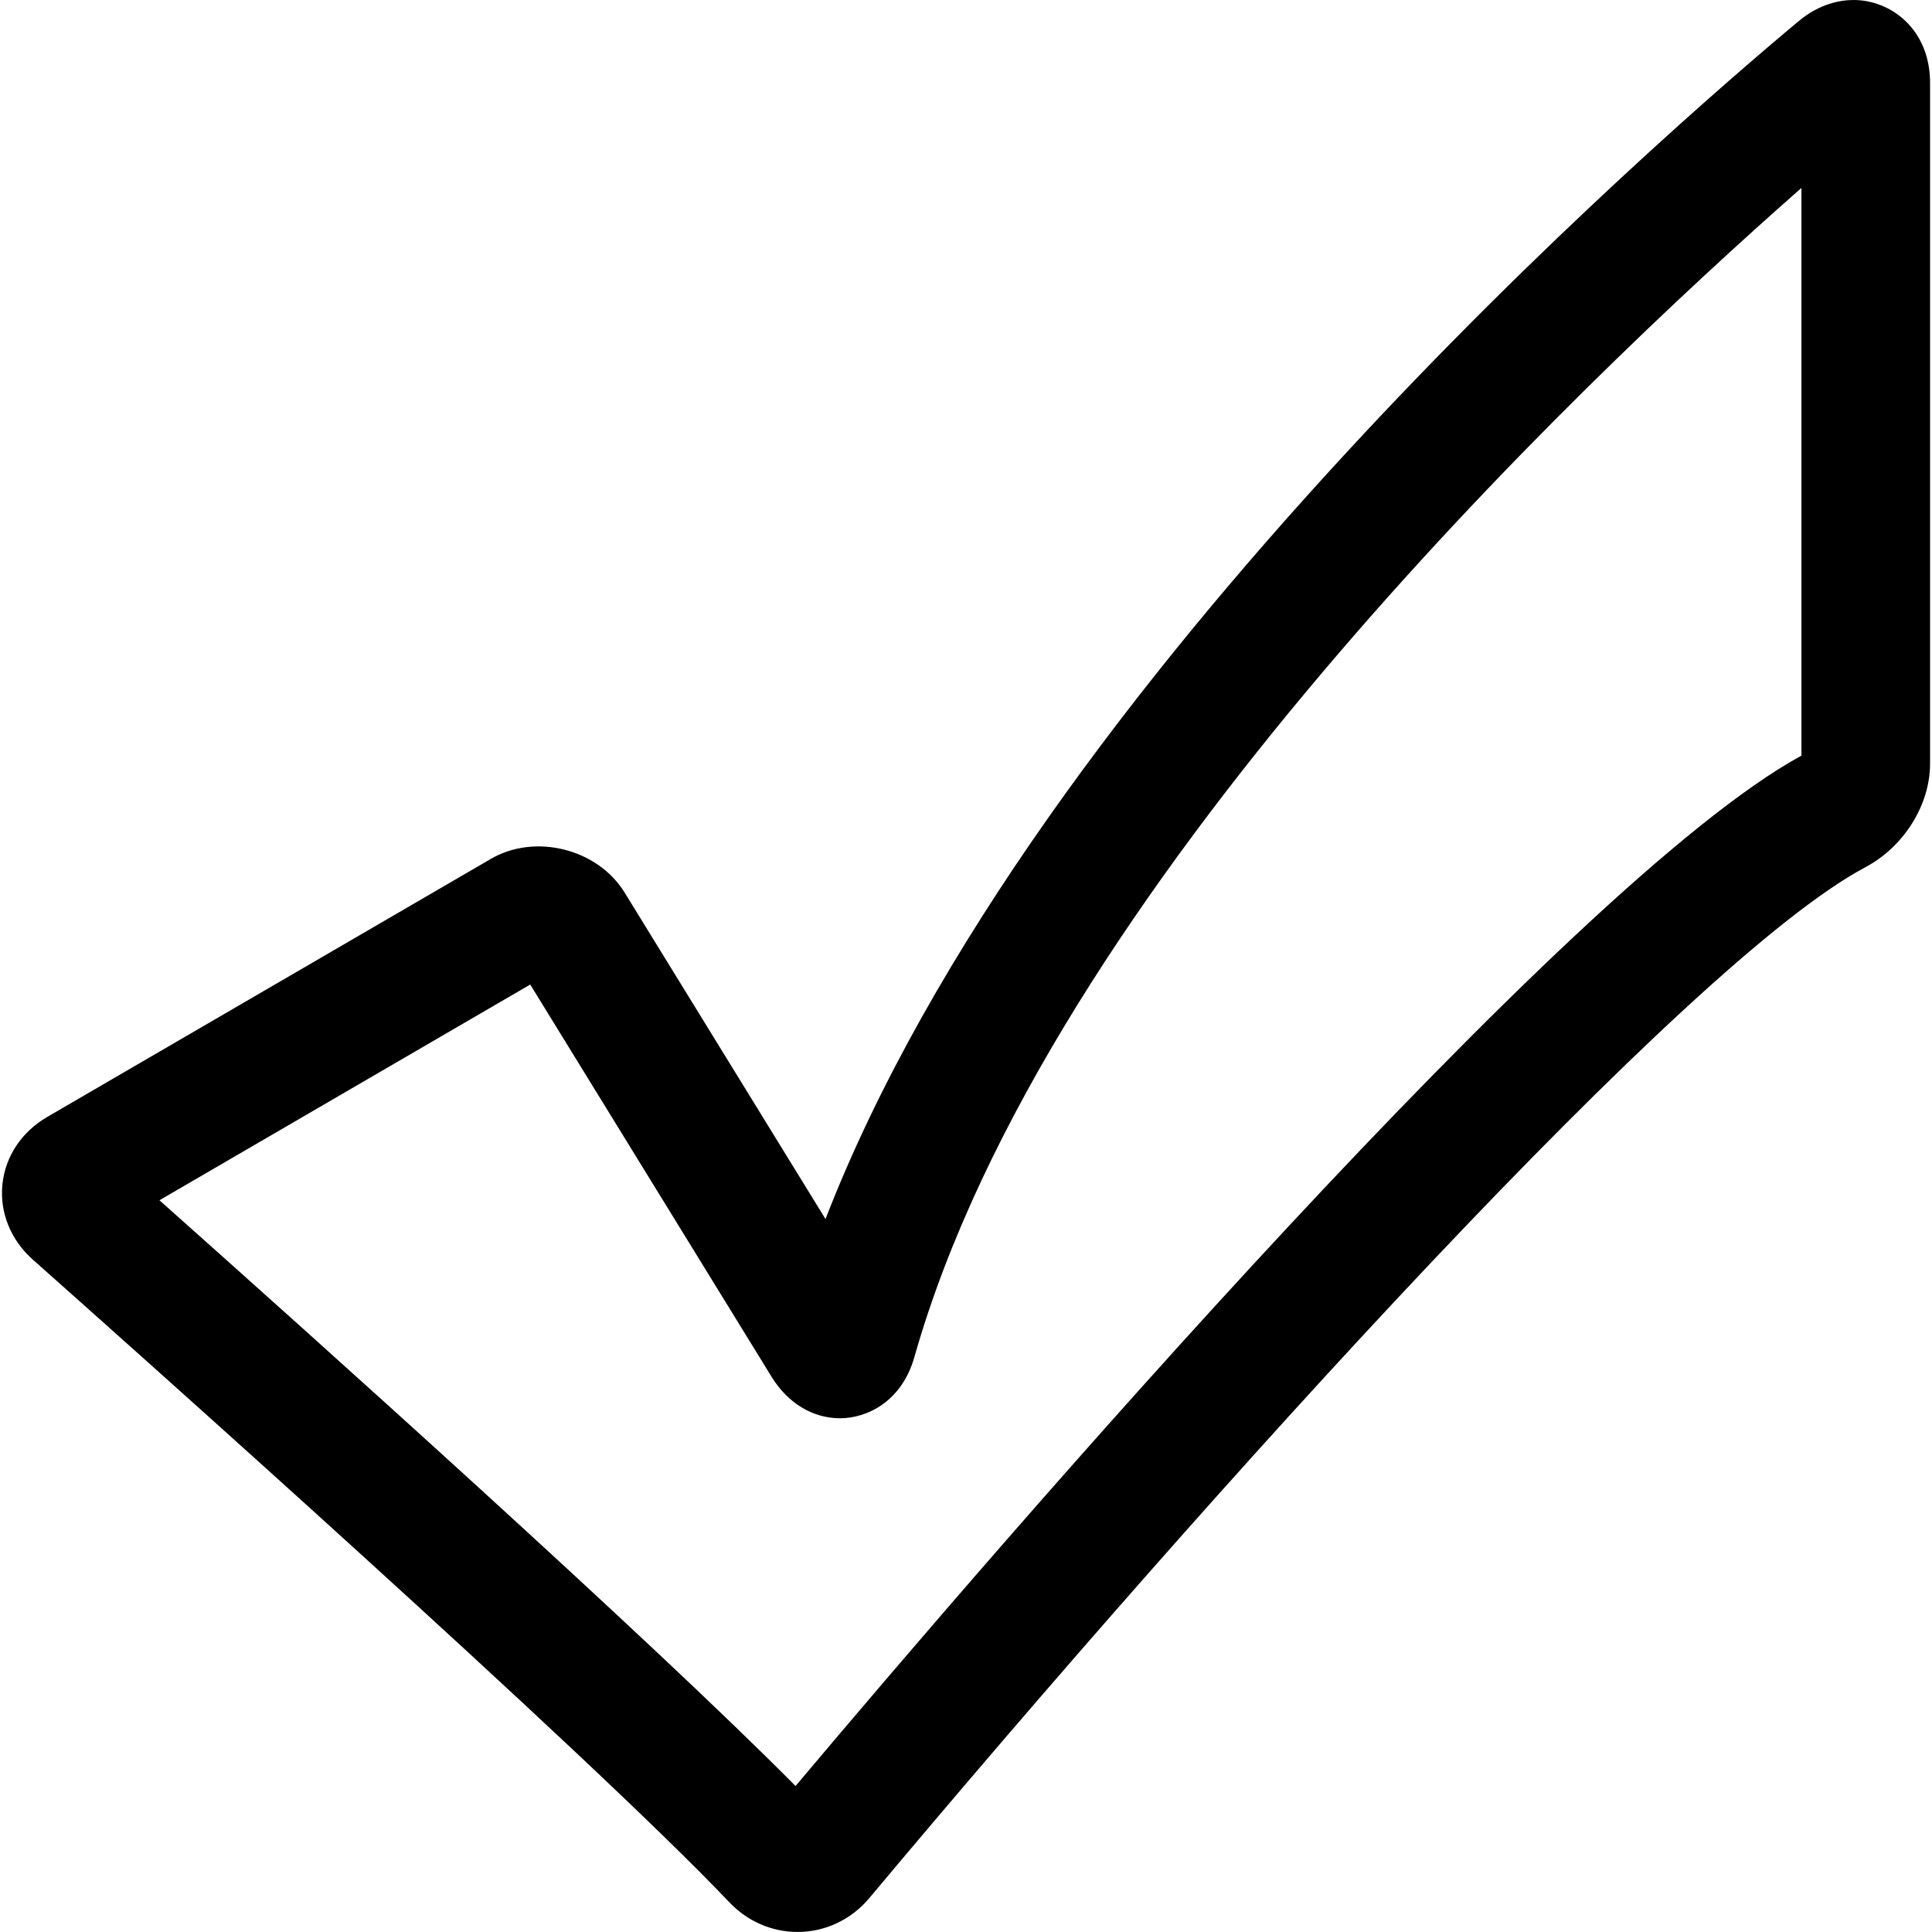
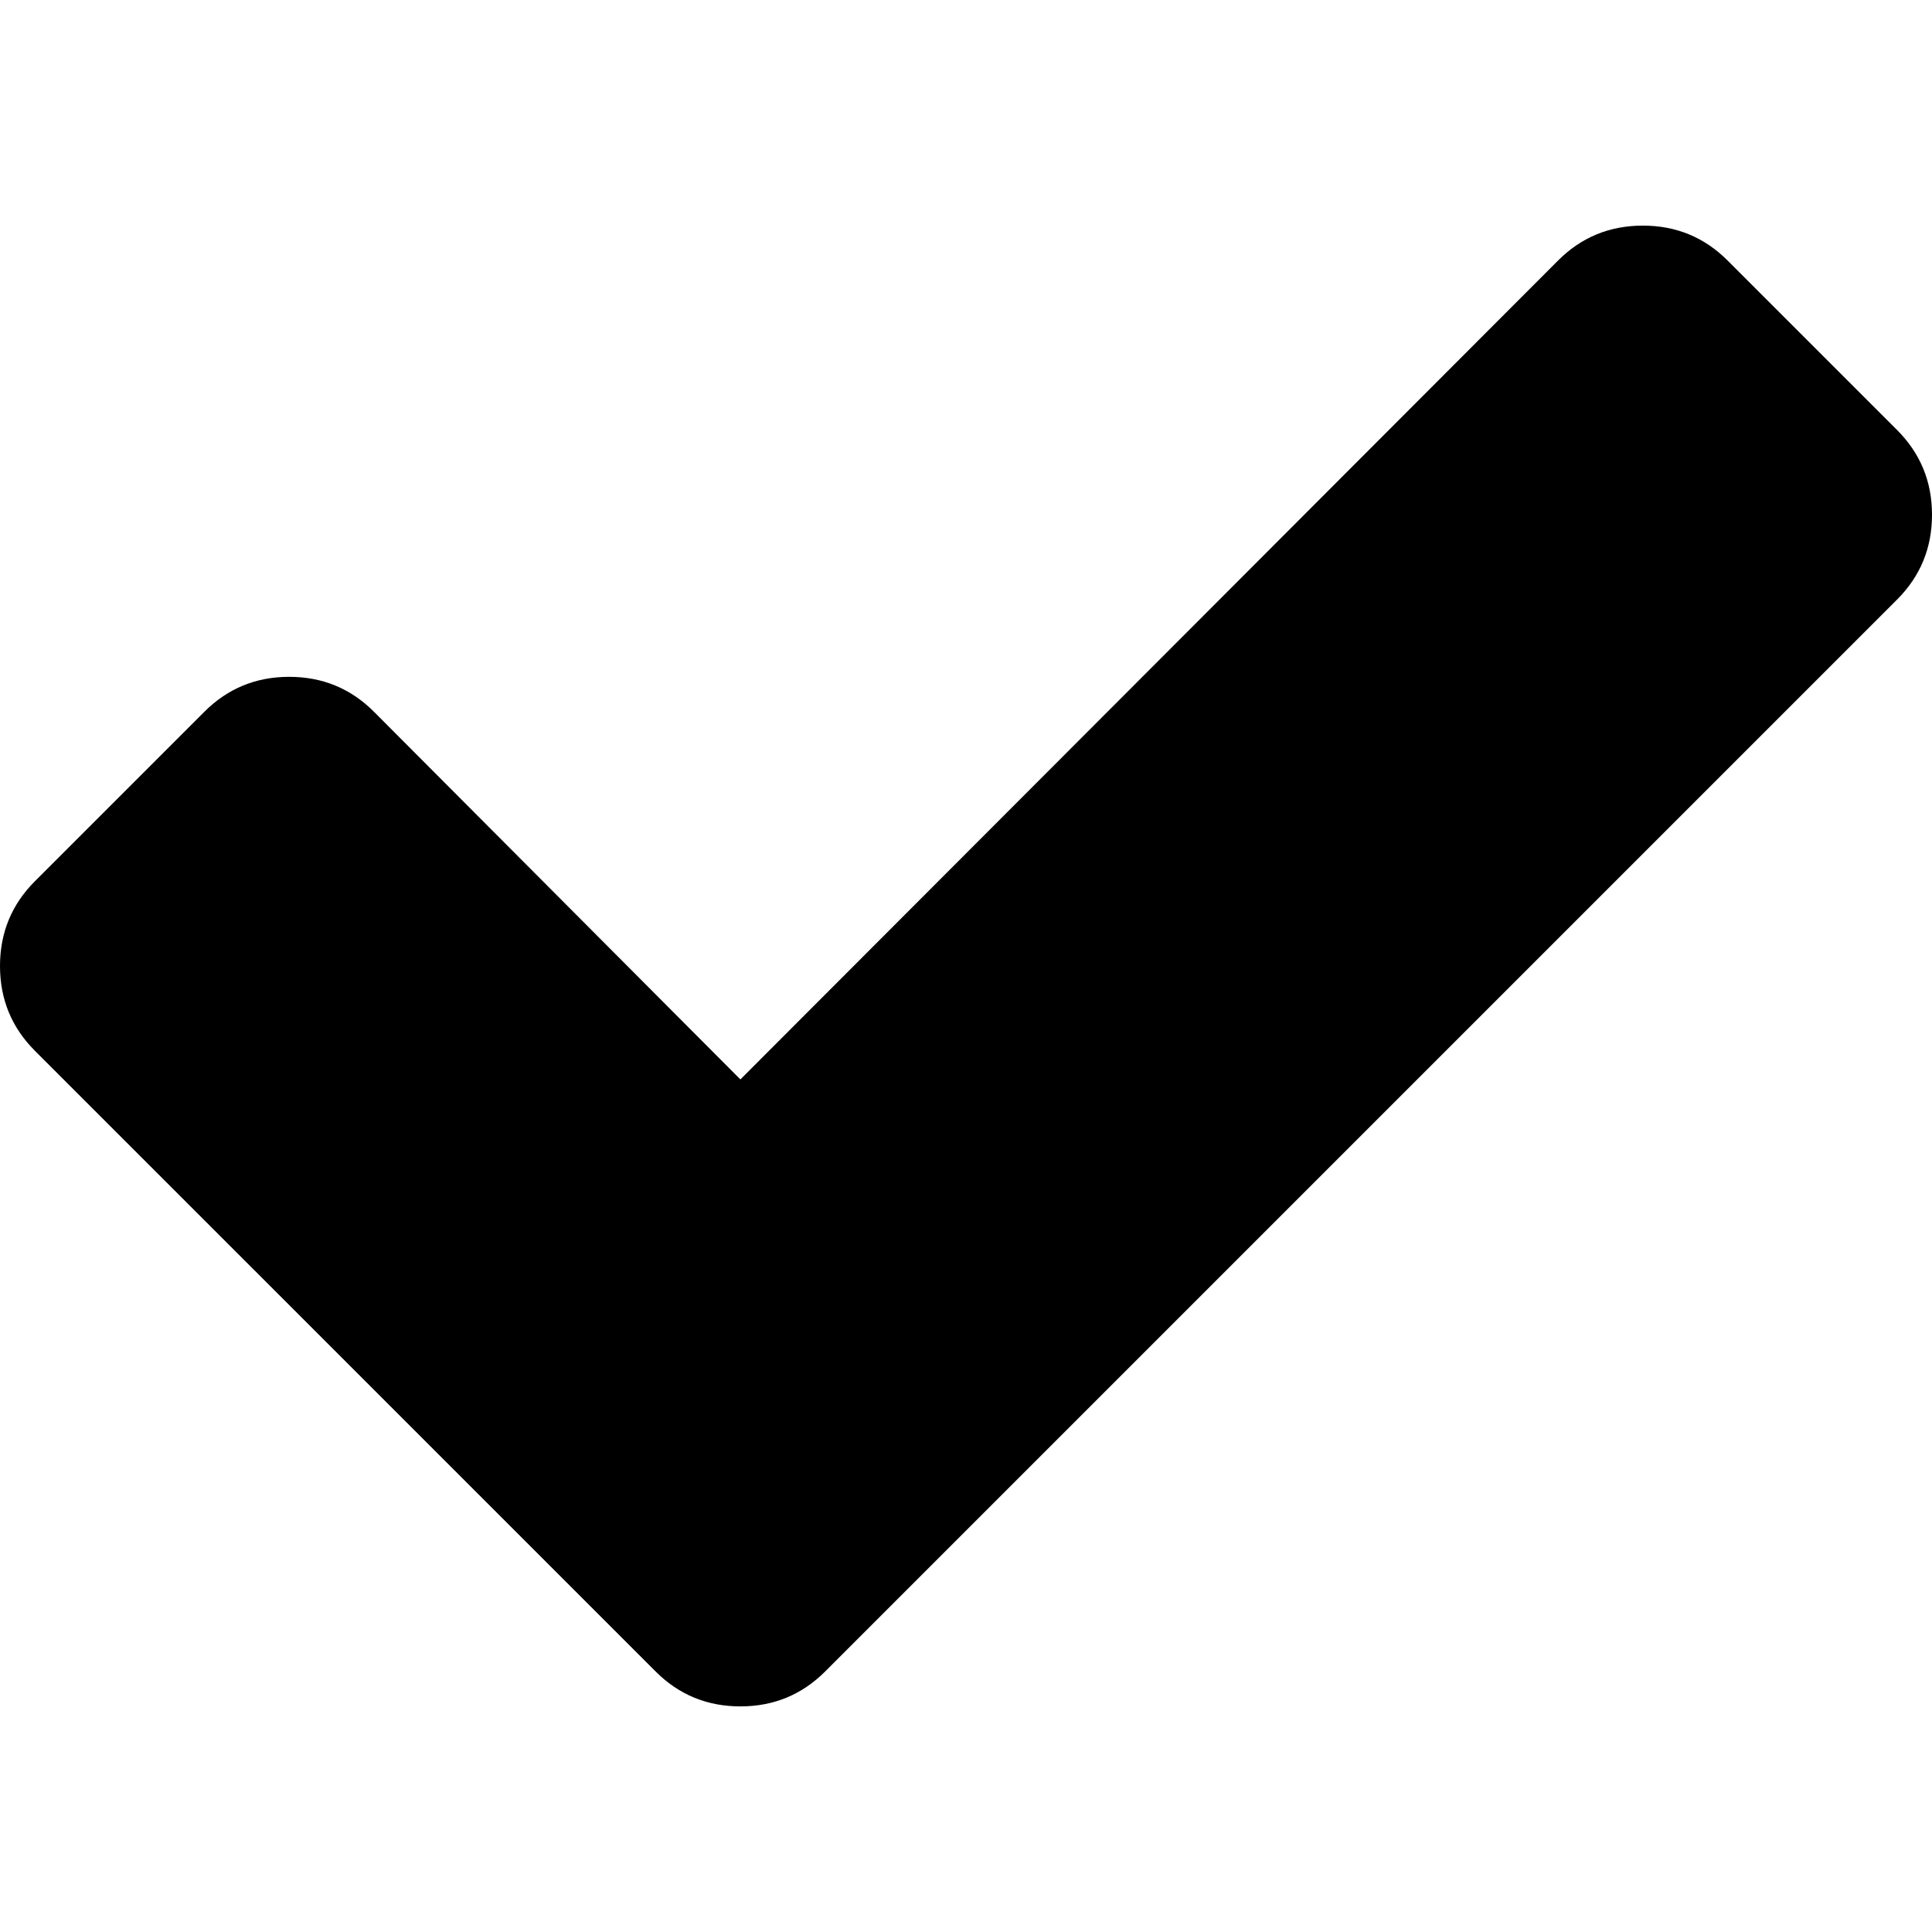
- <svg xmlns="http://www.w3.org/2000/svg" version="1.1" id="Capa_1" x="0px" y="0px" width="45.102px" height="45.102px" viewBox="0 0 45.102 45.102" style="enable-background:new 0 0 45.102 45.102;" xml:space="preserve">
-   <g>
-     <g>
-       <path d="M17.021,44.403c0.427,0.45,0.995,0.698,1.601,0.698c0.641,0,1.25-0.287,1.672-0.791    c8.155-9.735,19.136-21.879,23.248-24.062c0.906-0.482,1.515-1.456,1.515-2.423V1.933C45.056,0.678,44.137,0,43.272,0    c-0.314,0-0.795,0.086-1.283,0.494C38.922,3.05,24.179,15.795,19.271,28.458l-4.691-7.624c-0.63-1.02-2.088-1.386-3.122-0.783    L1.102,26.075c-0.599,0.349-0.981,0.924-1.046,1.579c-0.065,0.654,0.194,1.294,0.714,1.755    C2.909,31.309,13.747,40.952,17.021,44.403z M12.378,22.984l5.636,9.16c0.378,0.613,0.96,0.965,1.597,0.965    c0.613,0,1.437-0.375,1.736-1.432c3.091-10.901,15.443-22.661,20.707-27.29v13.253c-5.462,2.98-18.68,18.348-23.482,24.054    c-3.429-3.461-11.281-10.499-14.85-13.674L12.378,22.984z" />
-     </g>
-   </g>
-   <g>
- </g>
-   <g>
- </g>
-   <g>
- </g>
-   <g>
- </g>
-   <g>
- </g>
-   <g>
- </g>
-   <g>
- </g>
-   <g>
- </g>
-   <g>
- </g>
-   <g>
- </g>
-   <g>
- </g>
-   <g>
- </g>
-   <g>
- </g>
-   <g>
- </g>
-   <g>
- </g>
+ <svg xmlns="http://www.w3.org/2000/svg" version="1.1" class="fill completeIcon" x="0px" y="0px" viewBox="0 0 442.533 442.533" style="enable-background:new 0 0 442.533 442.533;" xml:space="preserve">
+   <path d="M434.539,98.499l-38.828-38.828c-5.324-5.328-11.799-7.993-19.41-7.993c-7.618,0-14.093,2.665-19.417,7.993L169.59,247.248   l-83.939-84.225c-5.33-5.33-11.801-7.992-19.412-7.992c-7.616,0-14.087,2.662-19.417,7.992L7.994,201.852   C2.664,207.181,0,213.654,0,221.269c0,7.609,2.664,14.088,7.994,19.416l103.351,103.349l38.831,38.828   c5.327,5.332,11.8,7.994,19.414,7.994c7.611,0,14.084-2.669,19.414-7.994l38.83-38.828L434.539,137.33   c5.325-5.33,7.994-11.802,7.994-19.417C442.537,110.302,439.864,103.829,434.539,98.499z" />
</svg>
